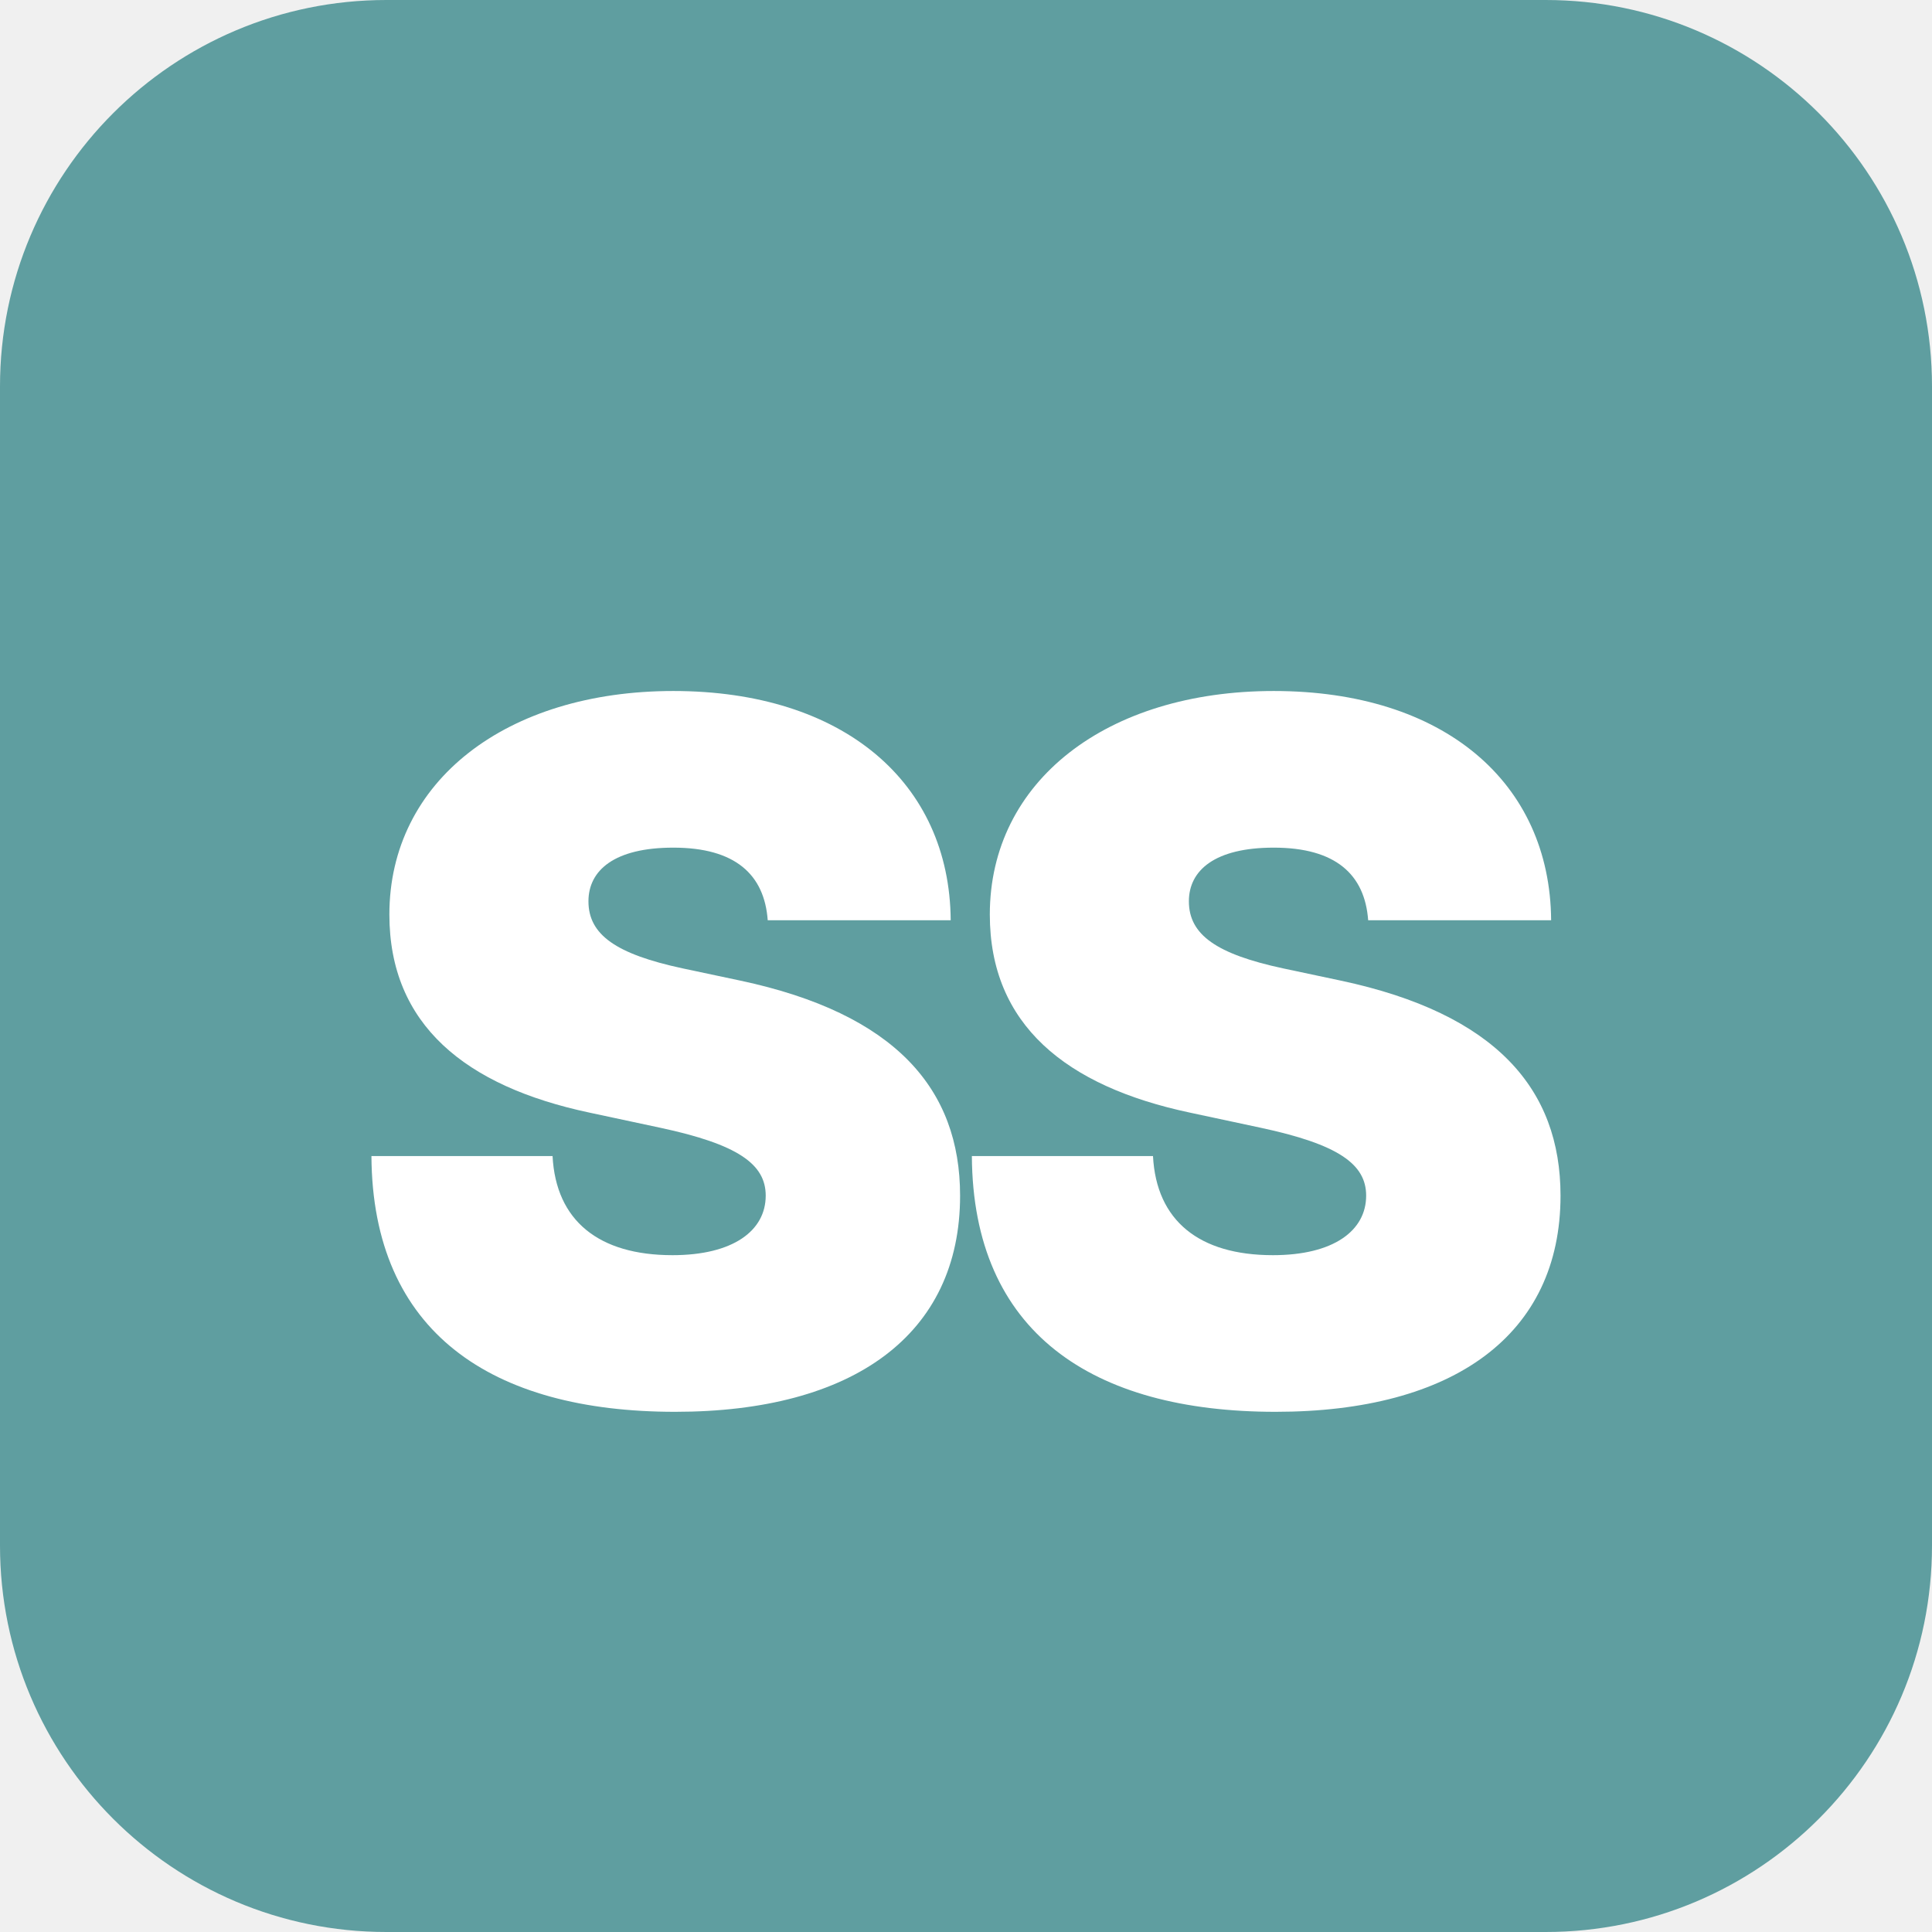
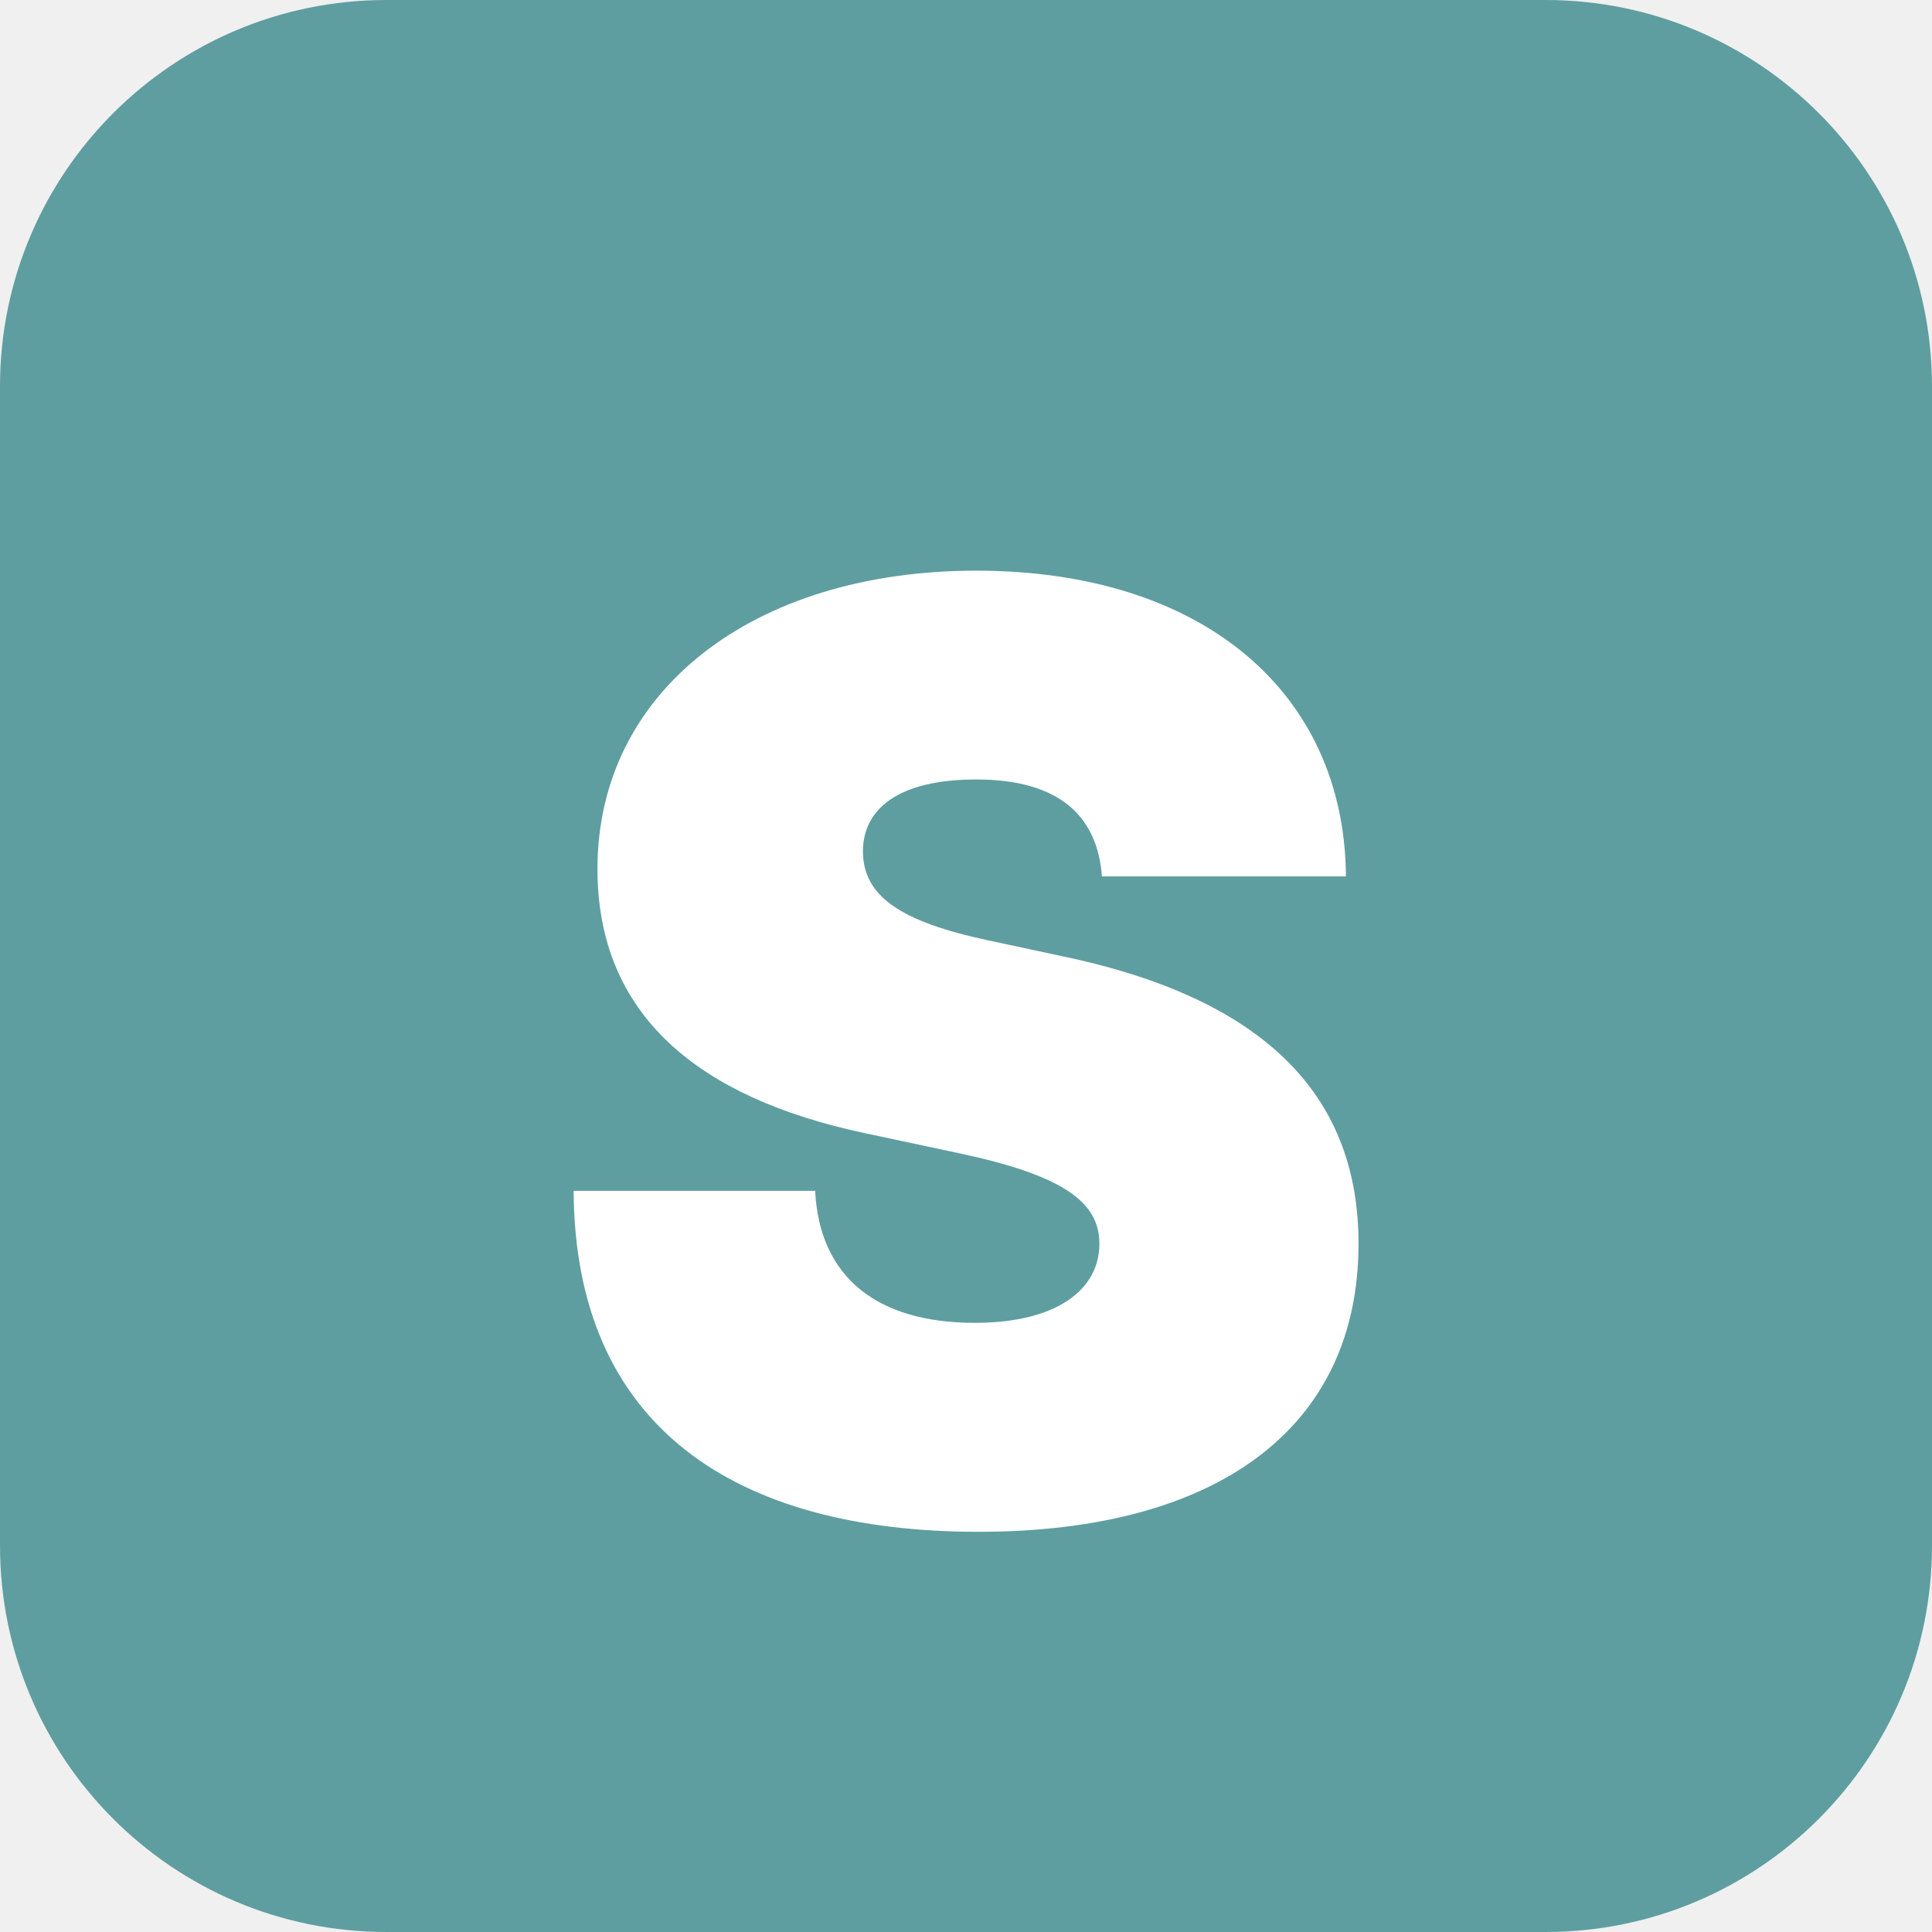
<svg xmlns="http://www.w3.org/2000/svg" width="180" height="180" viewBox="0 0 180 180">
  <rect width="180" height="180" rx="36" fill="#5F9EA0" />
-   <text x="90" y="98" text-anchor="middle" dominant-baseline="central" font-family="system-ui, -apple-system, sans-serif" font-weight="900" font-size="90" fill="#FFFFFF" letter-spacing="-4">SS</text>
+   <text x="90" y="98" text-anchor="middle" dominant-baseline="central" font-family="system-ui, -apple-system, sans-serif" font-weight="900" font-size="120" fill="#FFFFFF">S</text>
</svg>
